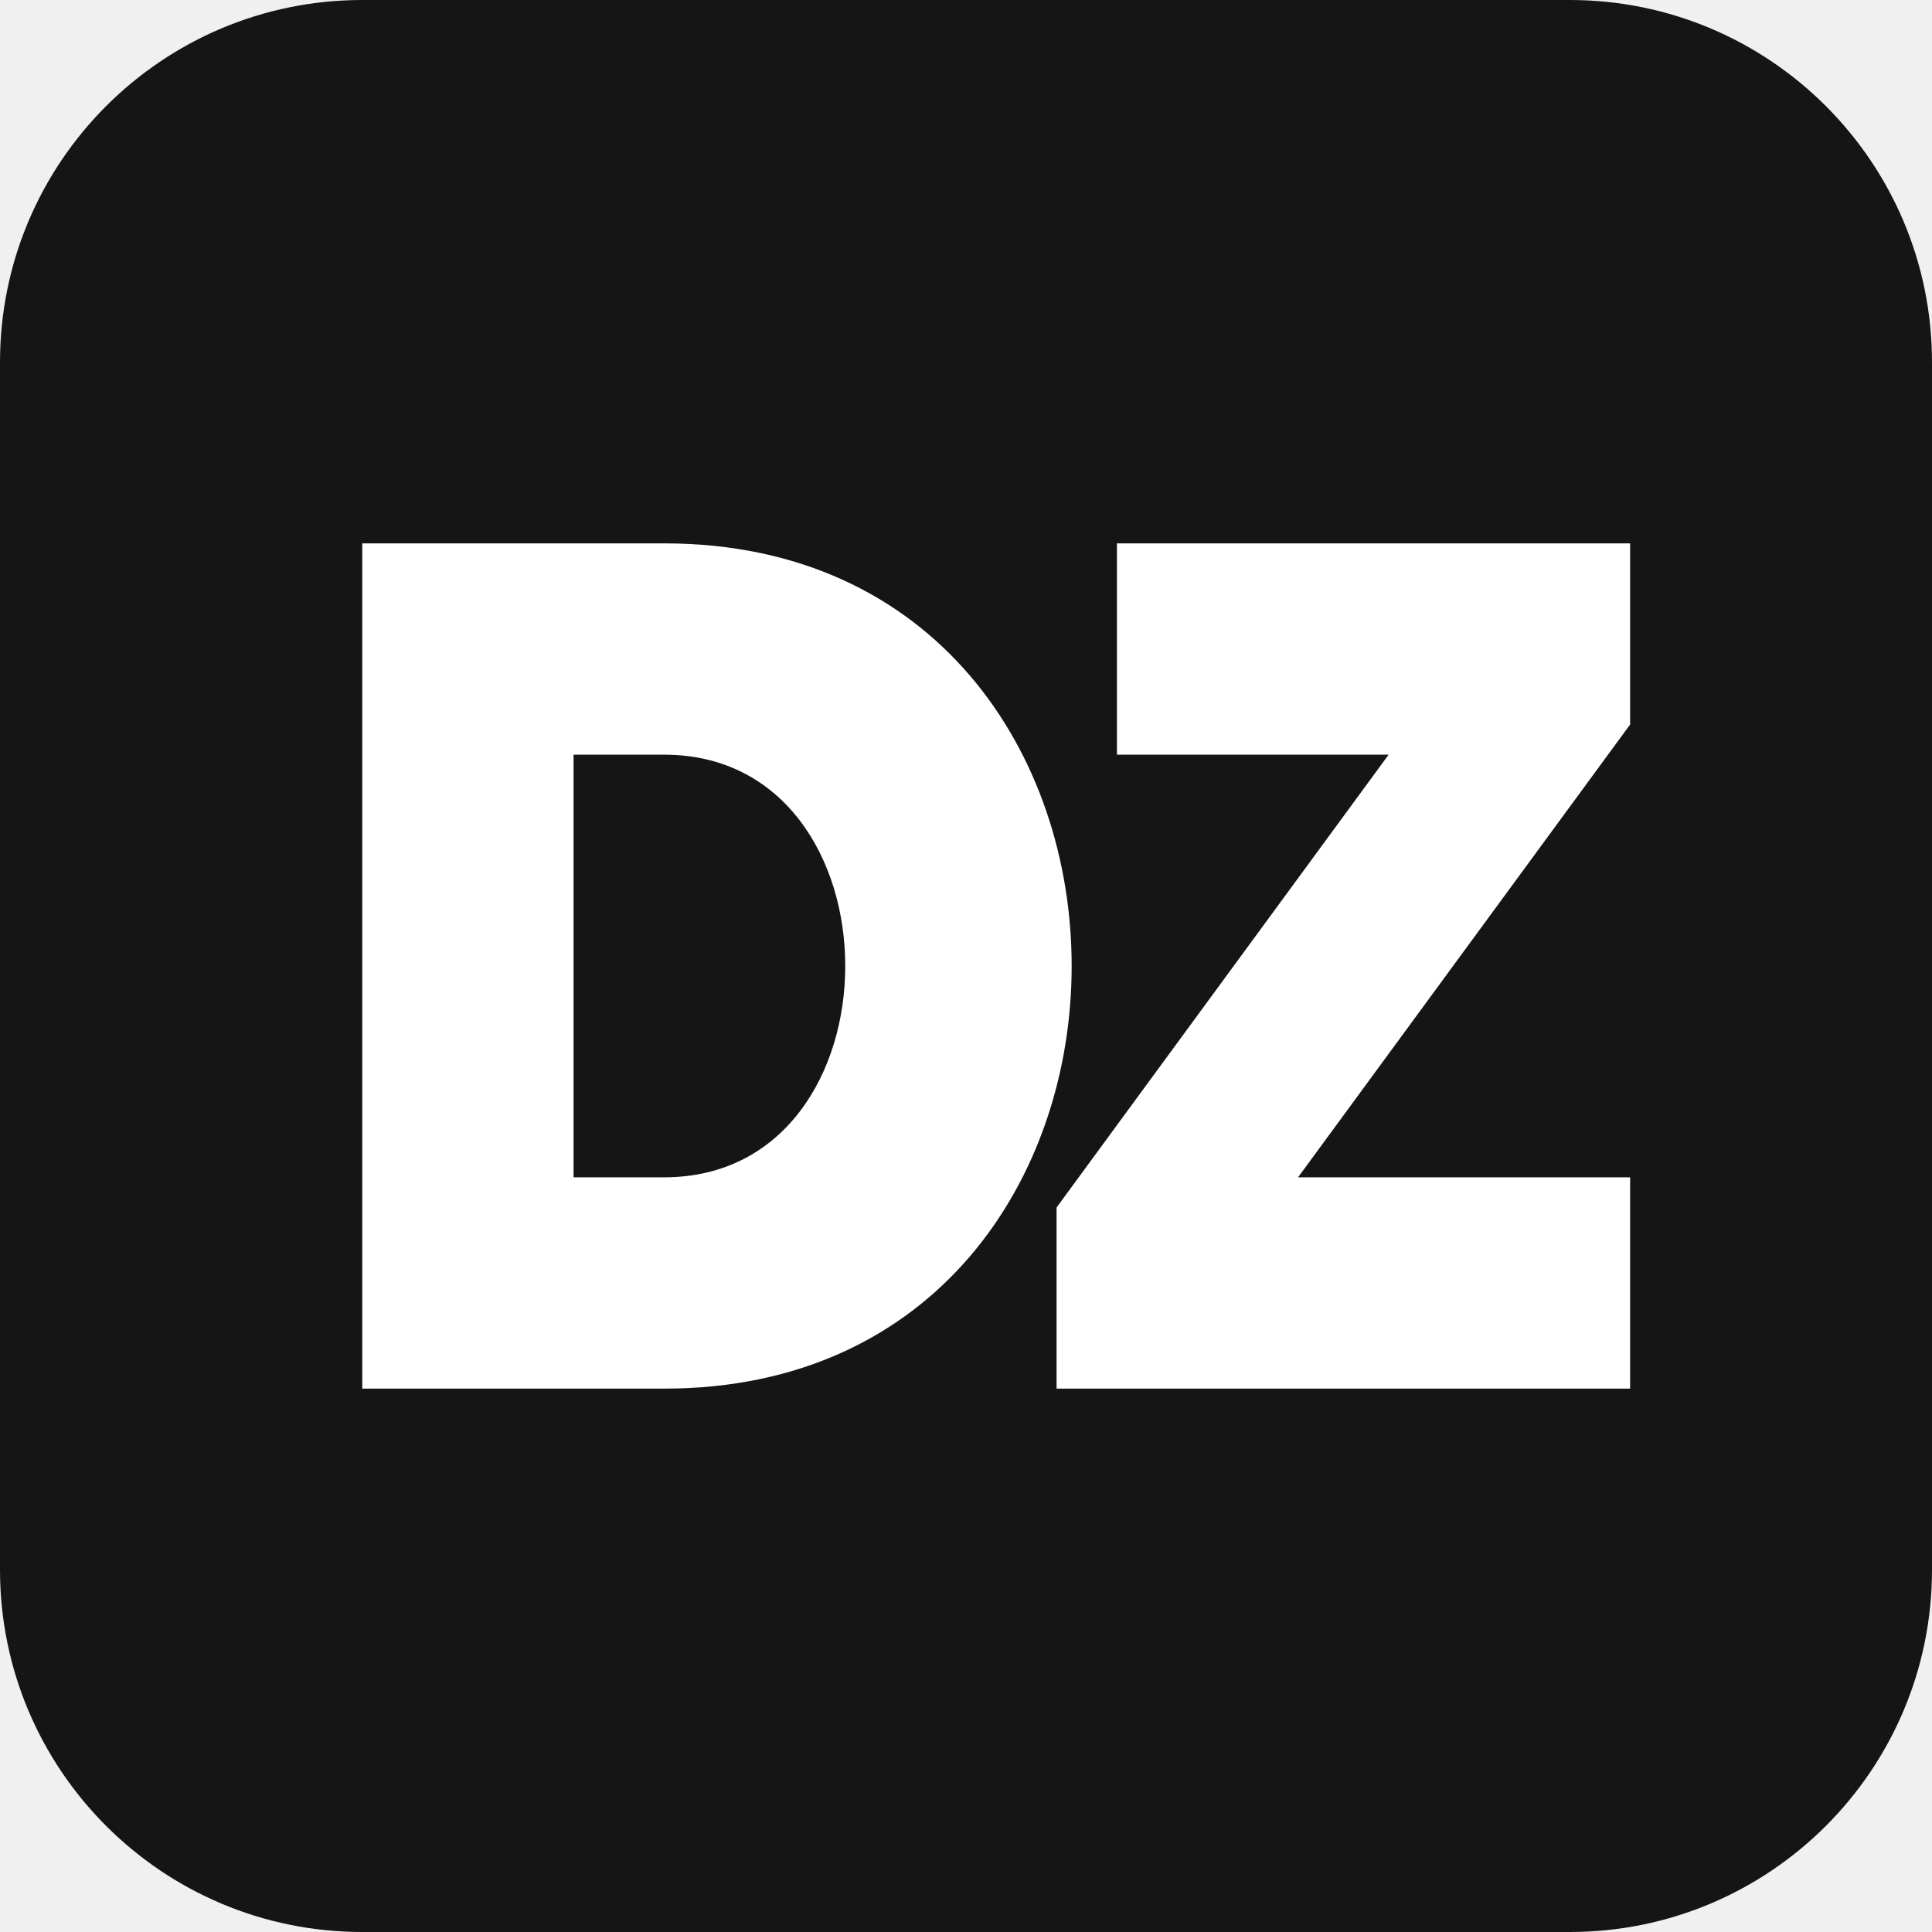
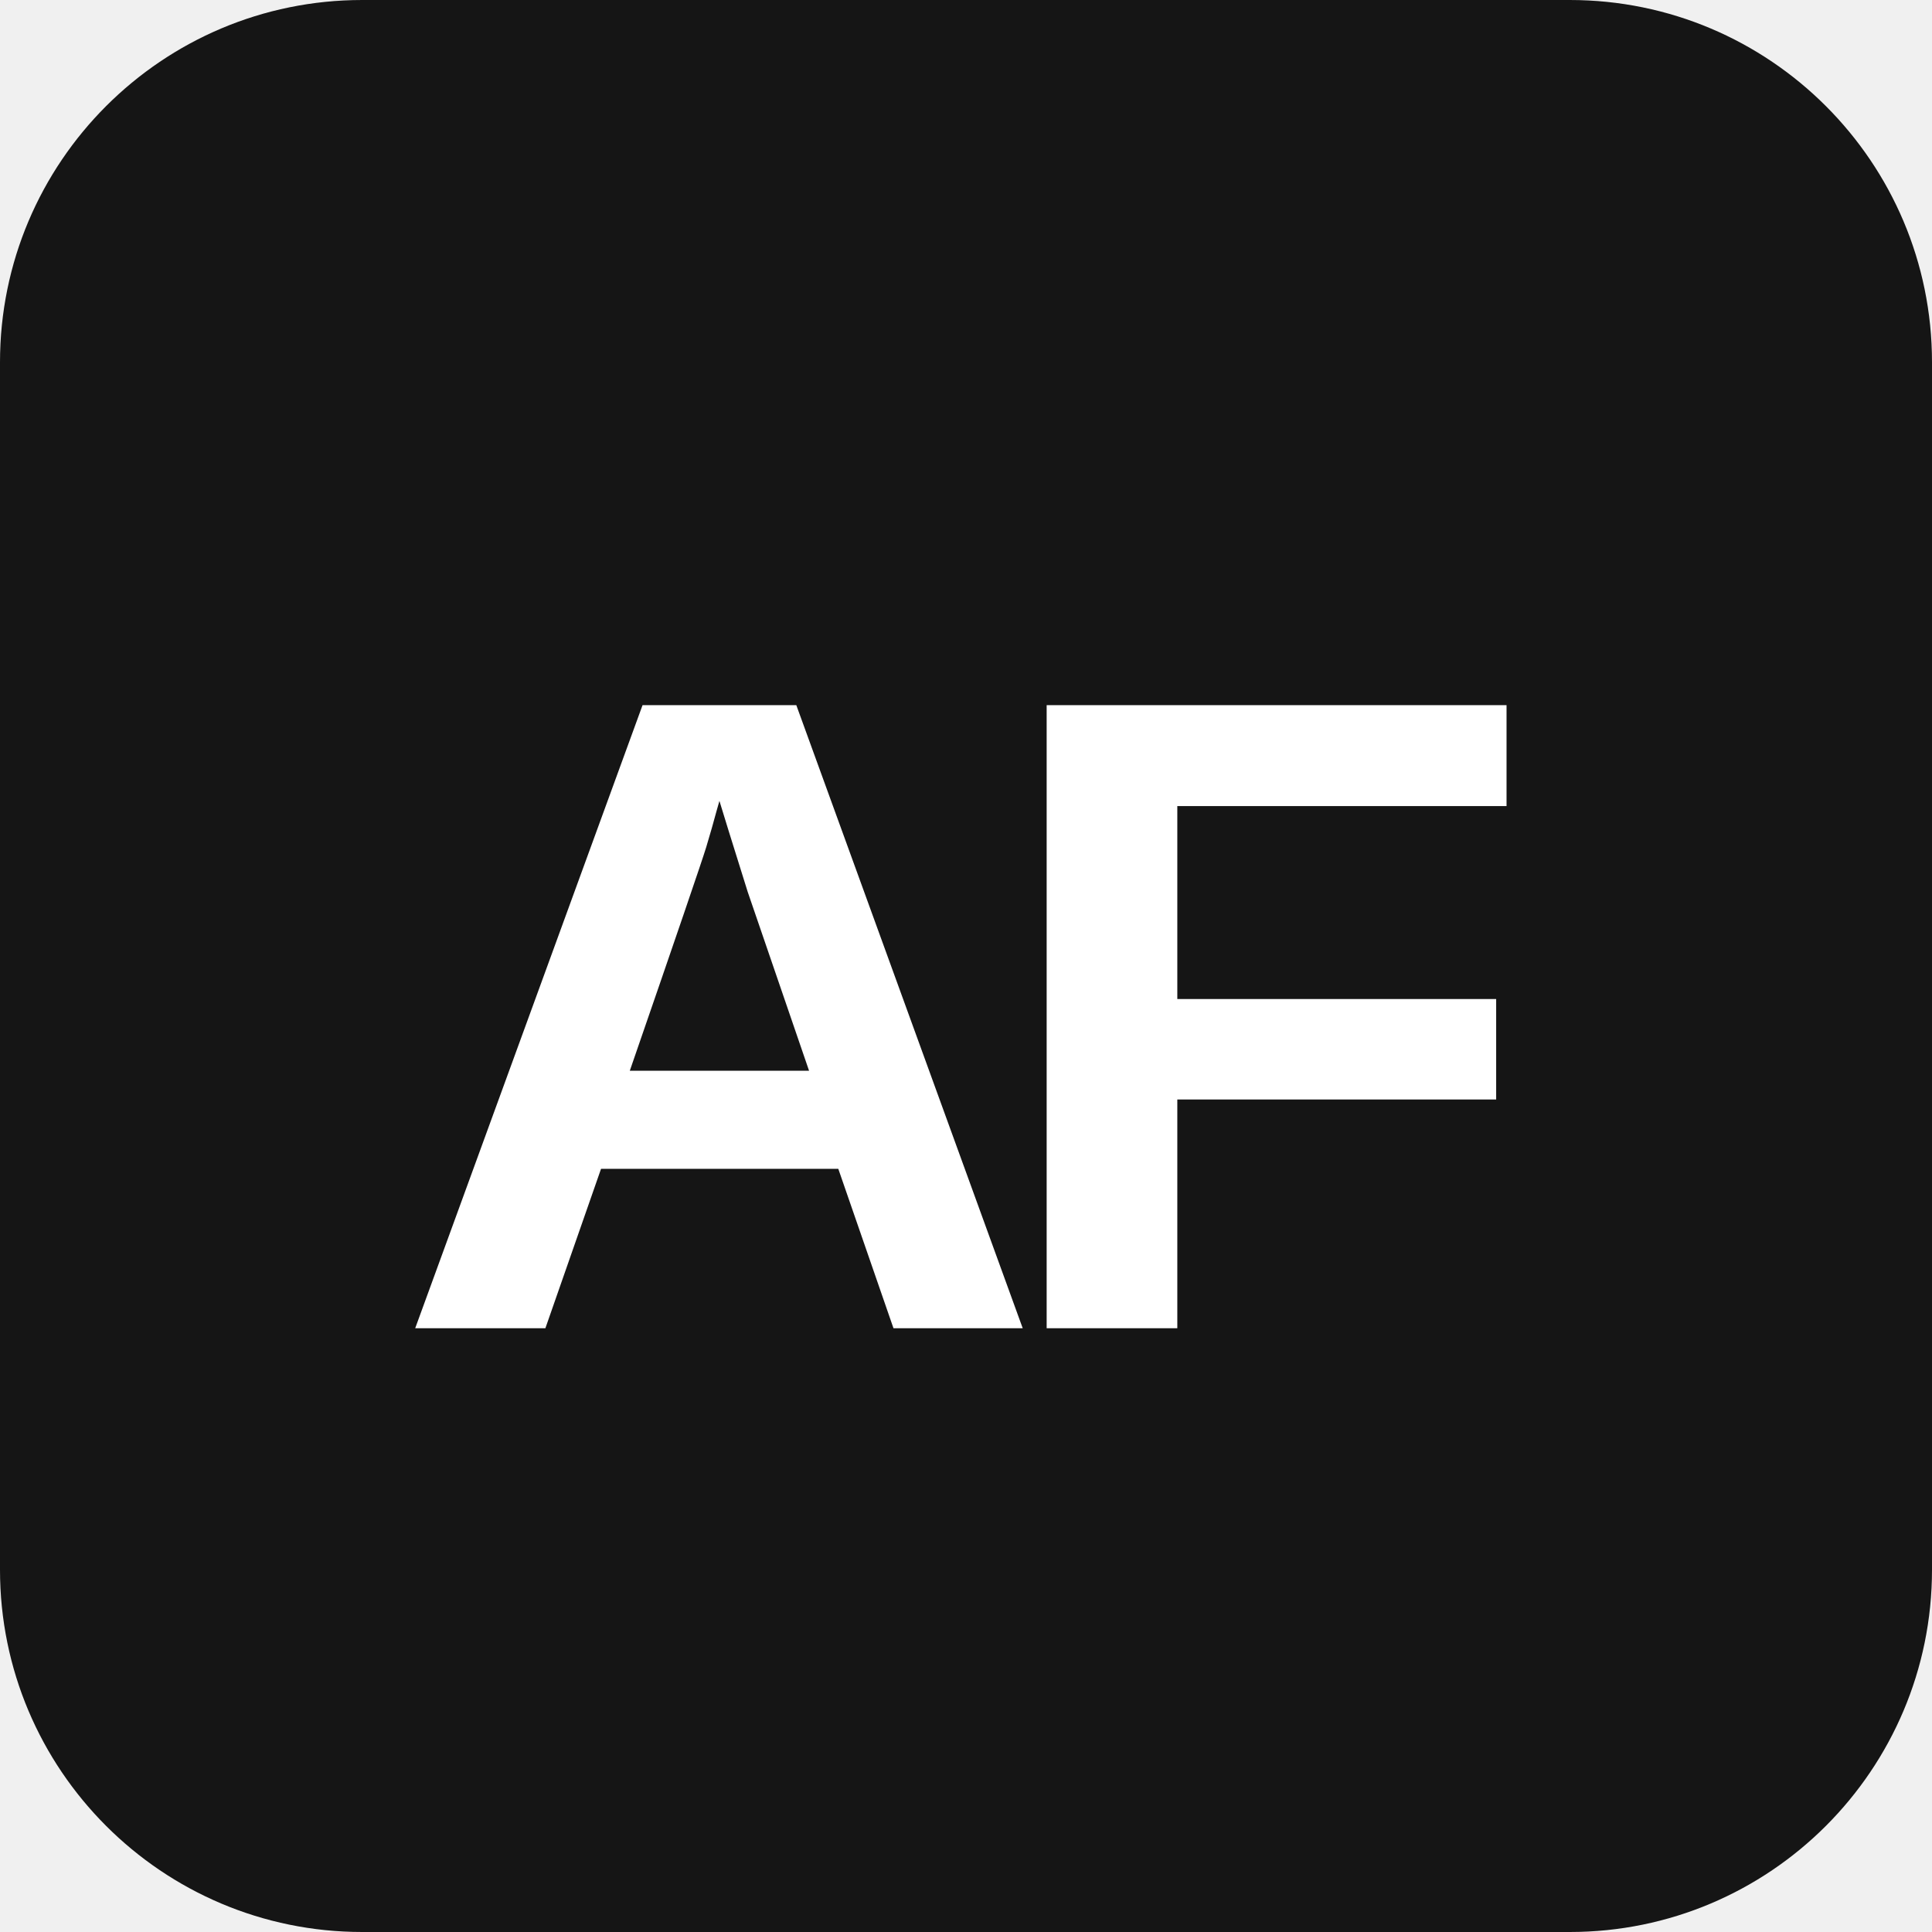
<svg xmlns="http://www.w3.org/2000/svg" viewBox="0 0 64 64">
  <rect width="64" height="64" rx="12" fill="#151515" />
-   <path d="M12 18h10c18 0 18 28 0 28H12zm7 7v14h3c8 0 8-14 0-14zm18-7h17v6L43 39h11v7H35v-6l11-15h-9z" fill="#ffffff" />
+   <text x="32" y="44" text-anchor="middle" fill="#ffffff" font-family="Arial,Helvetica,sans-serif" font-size="30" font-weight="700" letter-spacing="-2">AF</text>
</svg>
